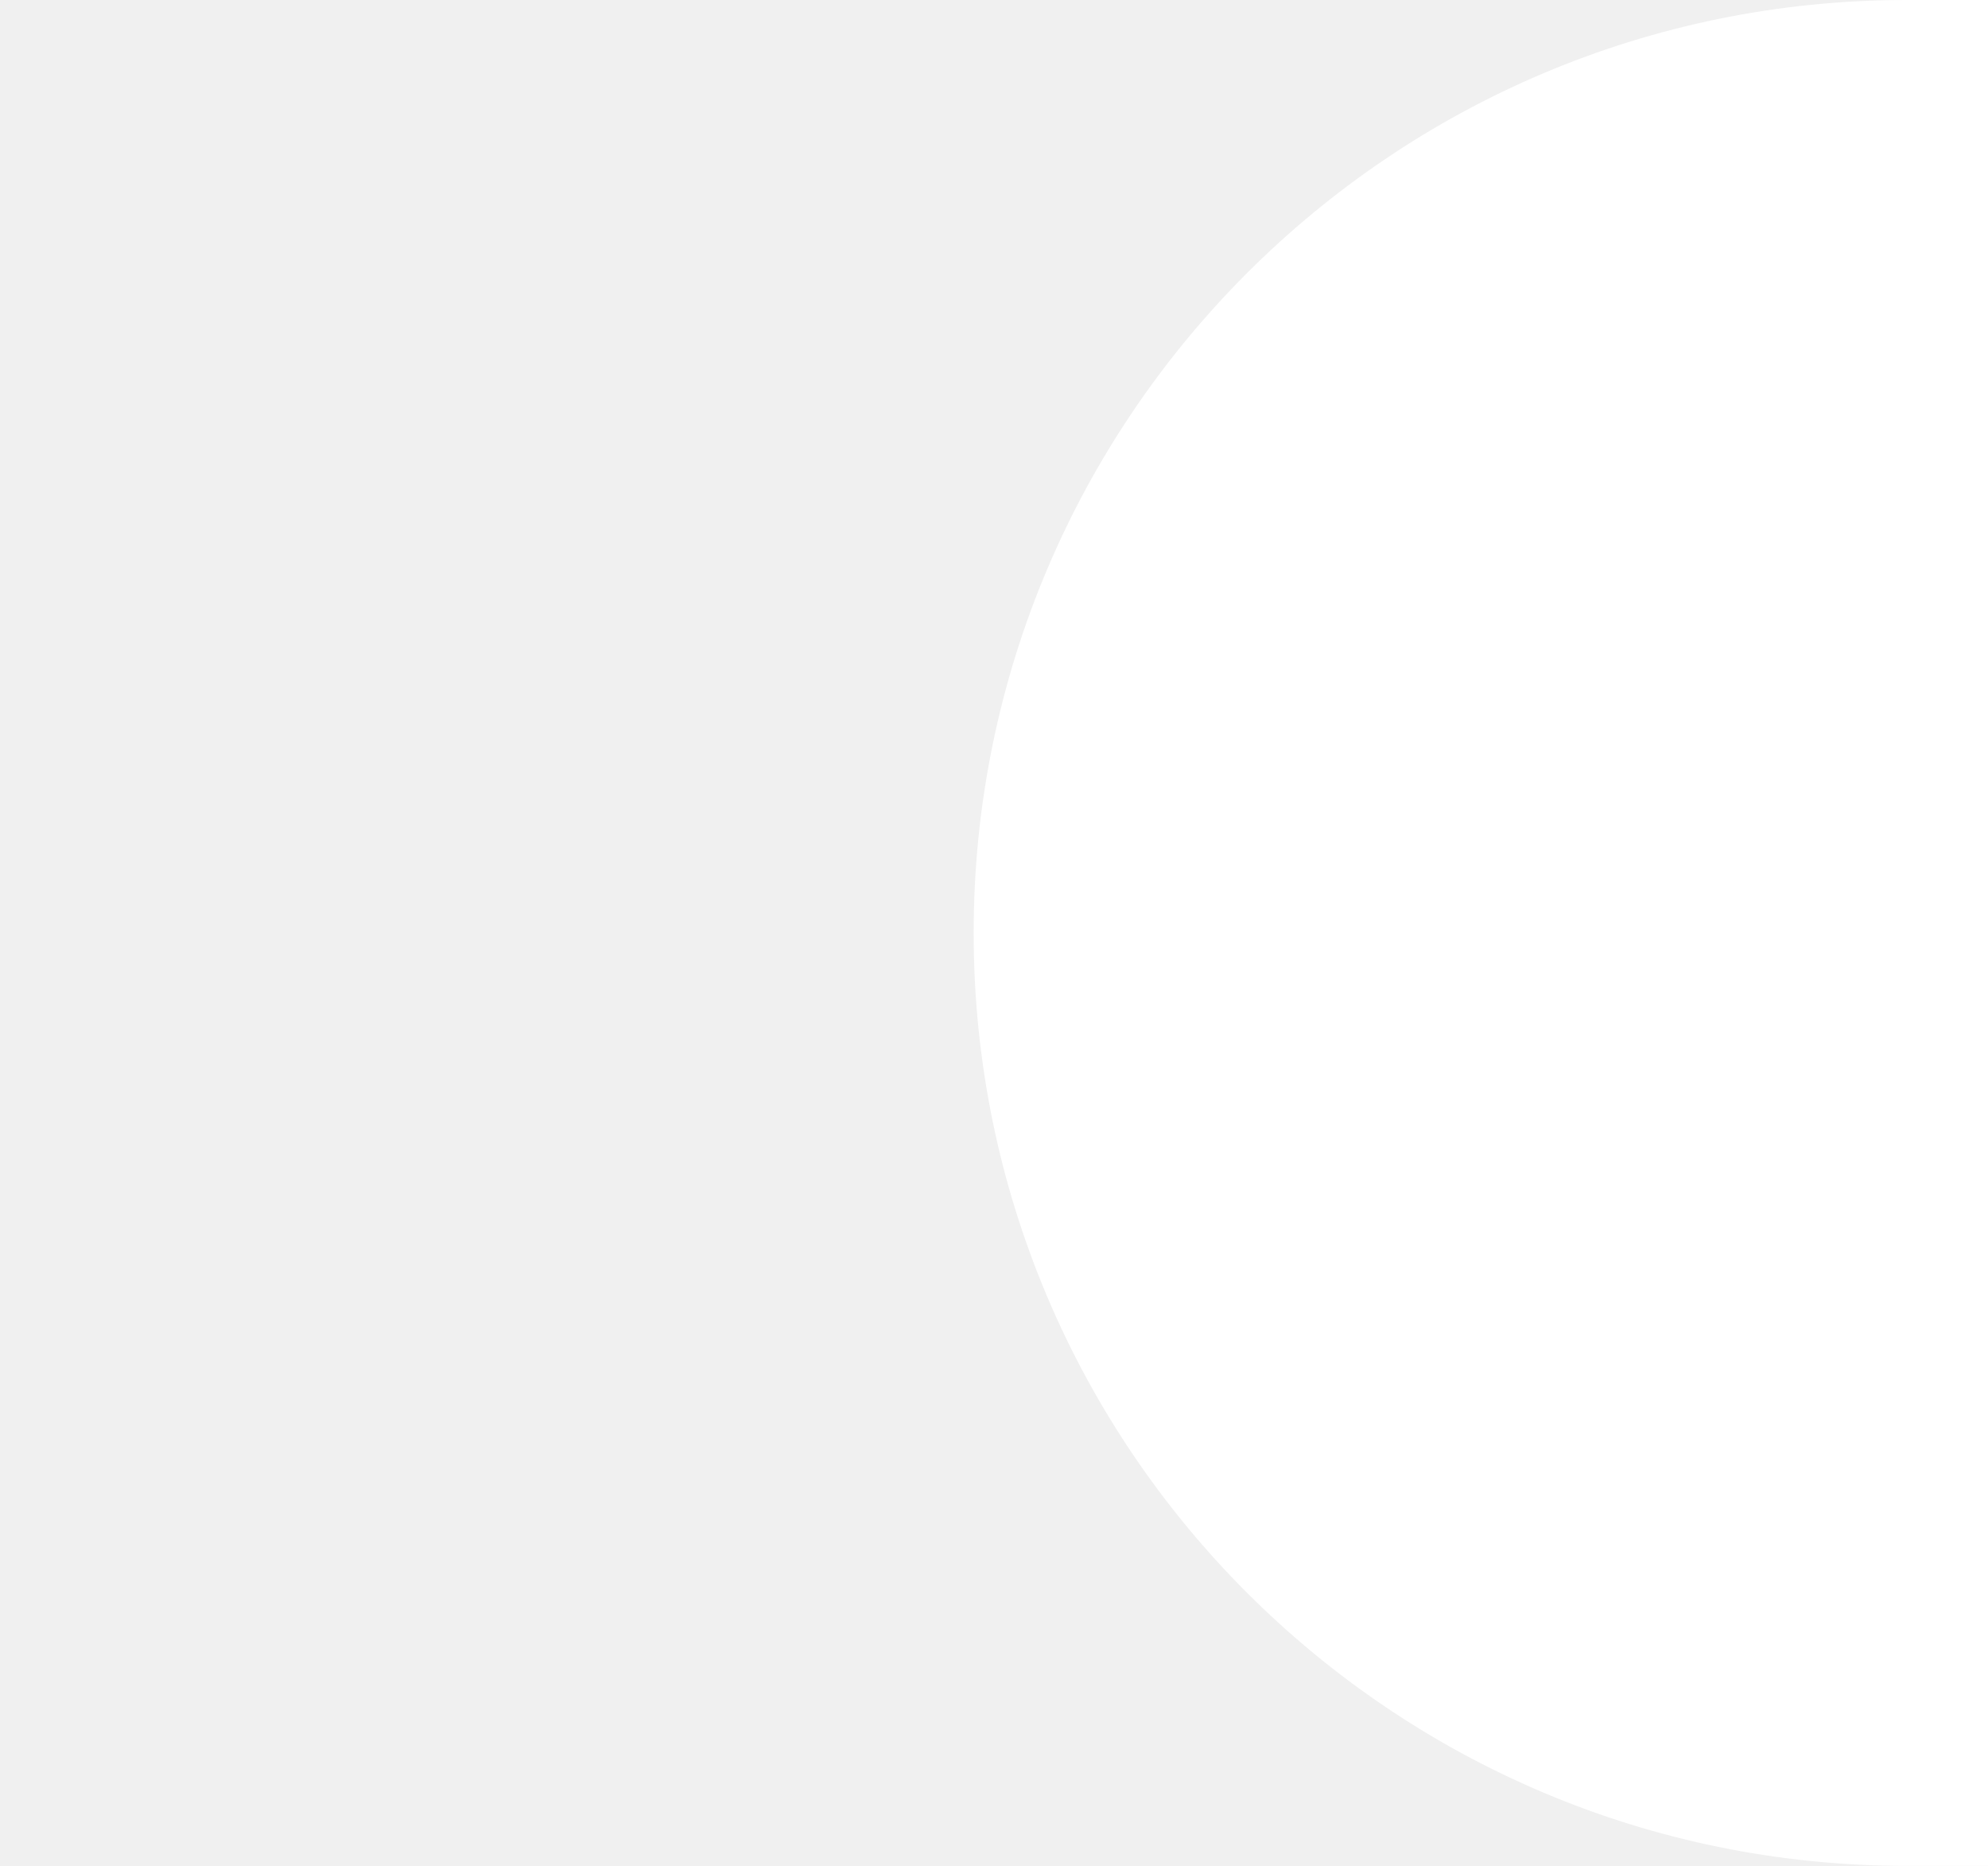
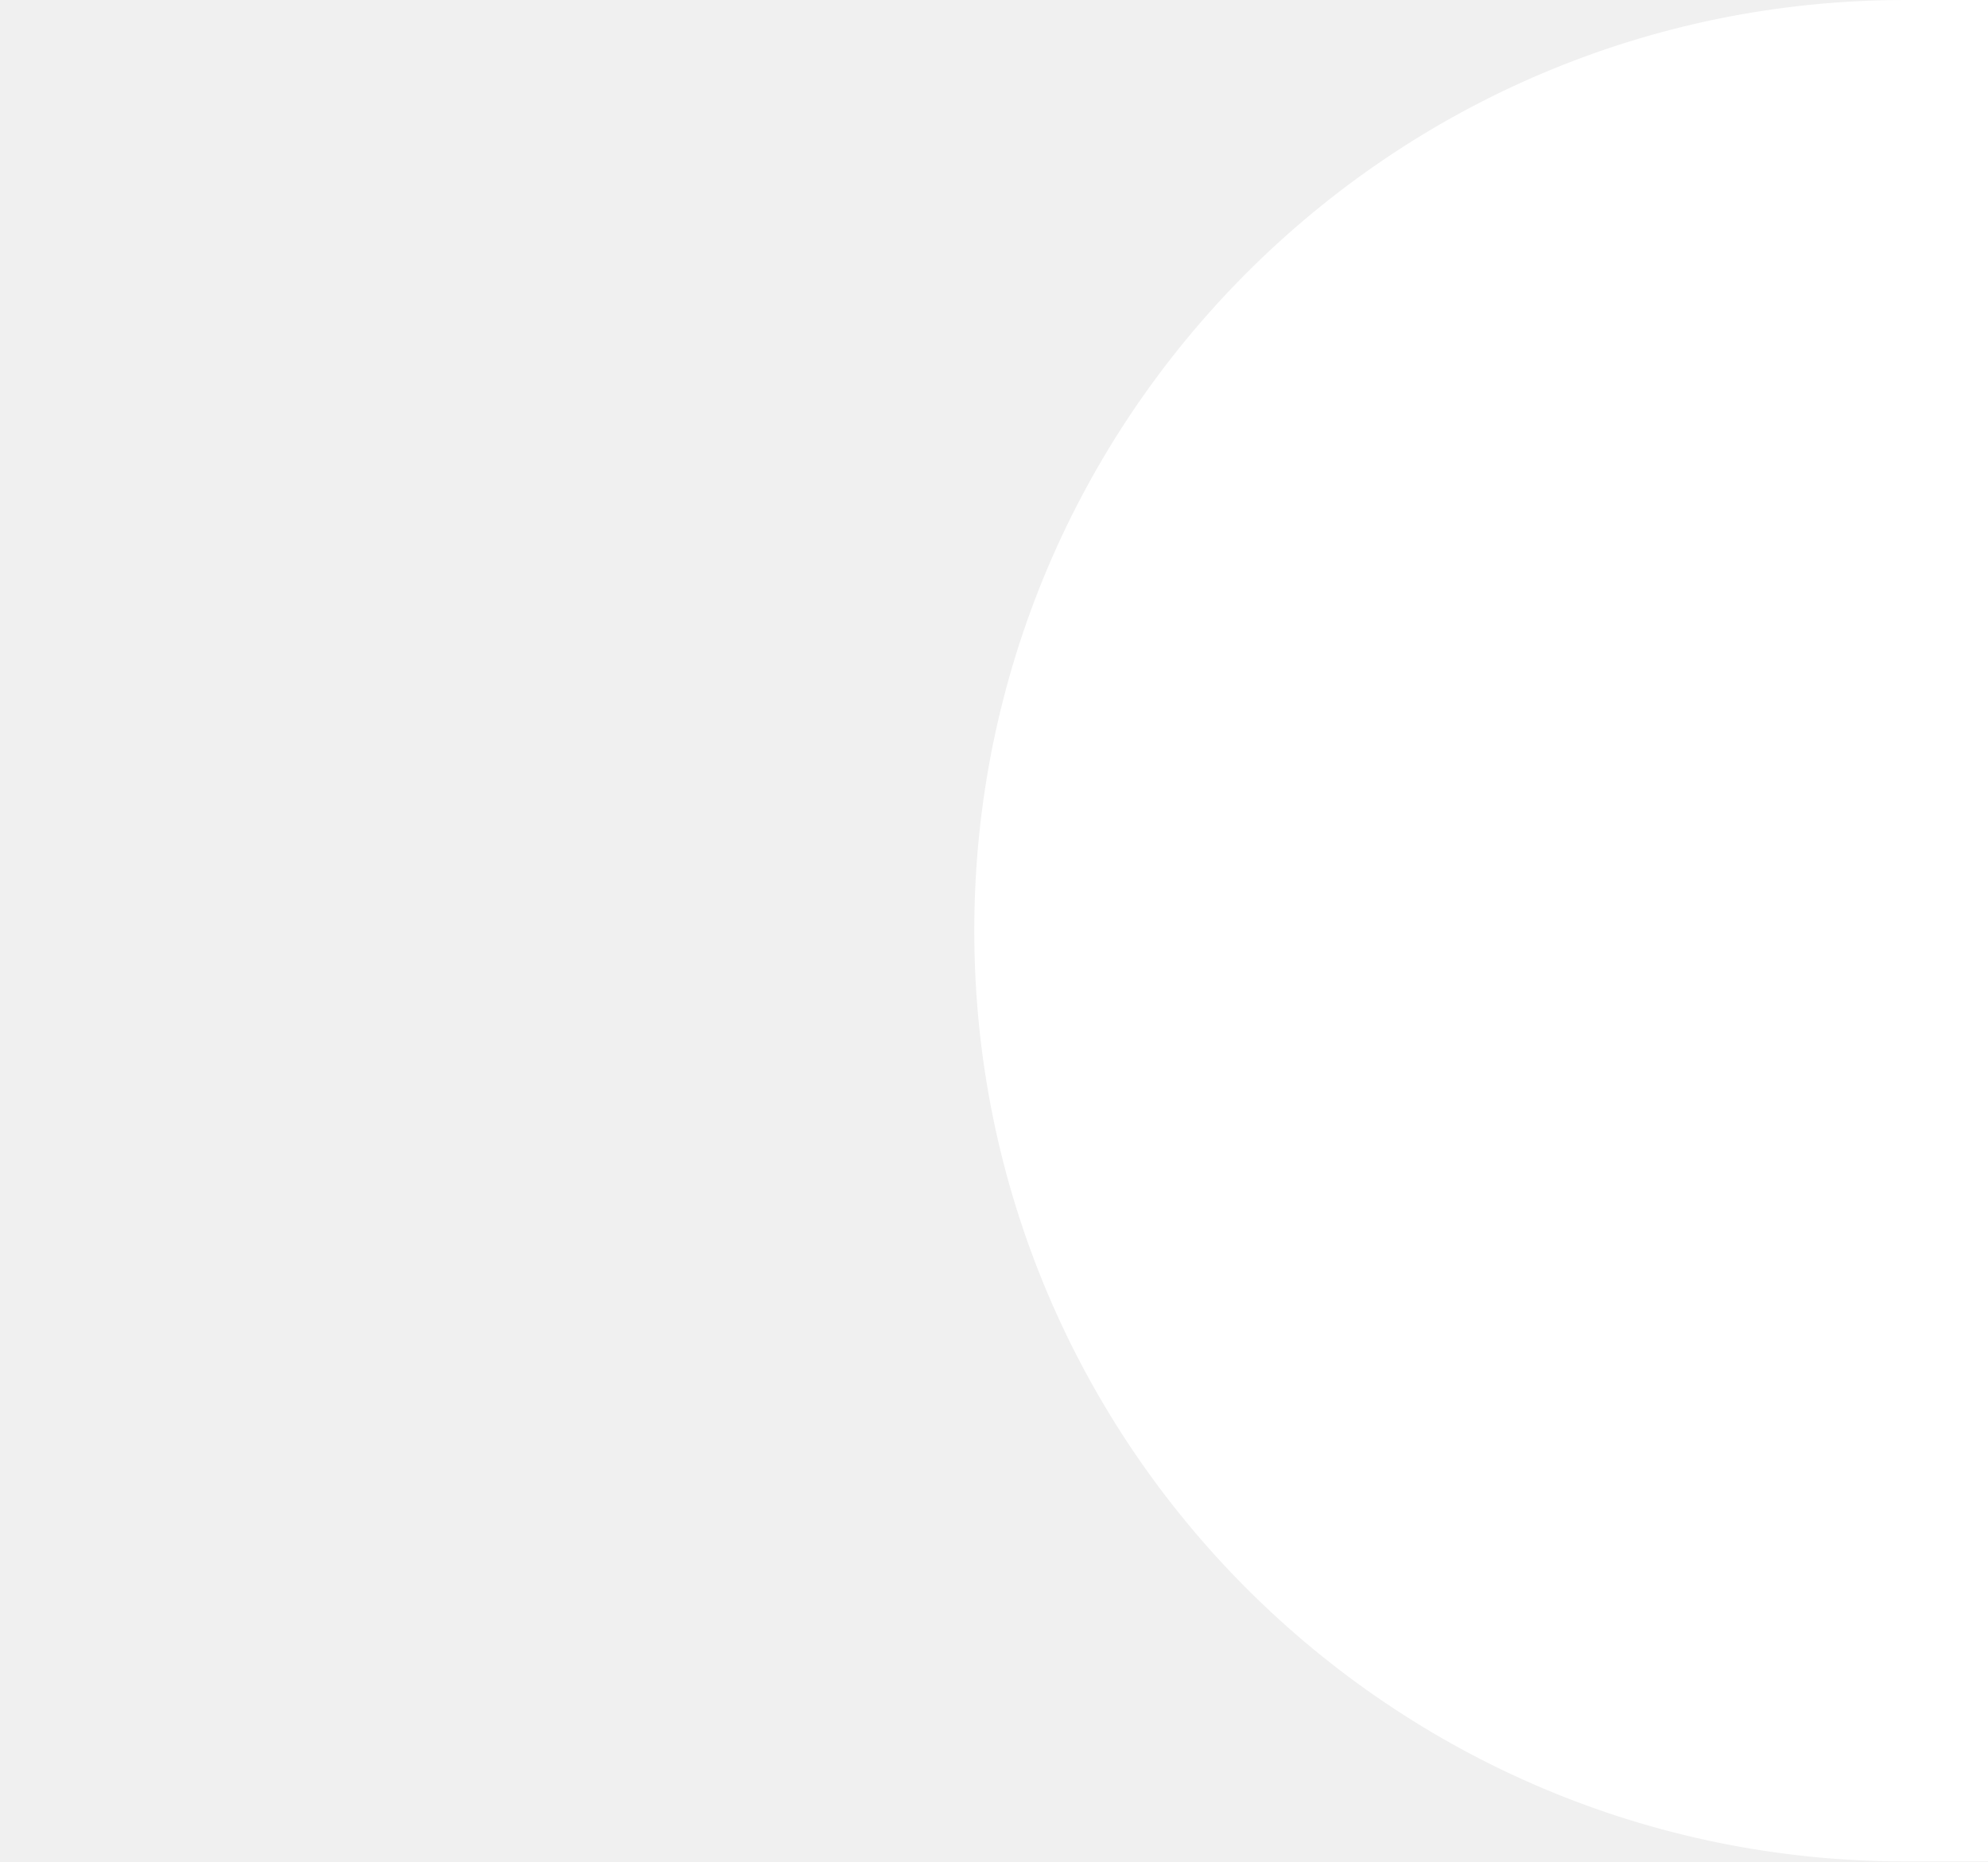
- <svg xmlns="http://www.w3.org/2000/svg" width="25.152mm" height="23.601mm" viewBox="0 0 2.515 23.601" version="1.1" id="svg1">
+ <svg xmlns="http://www.w3.org/2000/svg" width="25.2mm" height="23.6mm" viewBox="0 0 2.5 23.6" version="1.1" id="svg1">
  <defs id="defs1" />
  <g id="layer1">
-     <rect style="fill:#ffffff;fill-opacity:1;stroke:none;stroke-width:1.021" id="resize_rect" width="25.152" height="23.601" x="1" y="0" ry="11.801" />
+     <rect style="fill:#ffffff;fill-opacity:1;stroke:none;stroke-width:1" id="resize_rect" width="25.2" height="23.6" x="1" y="0" ry="11.8" />
  </g>
</svg>
